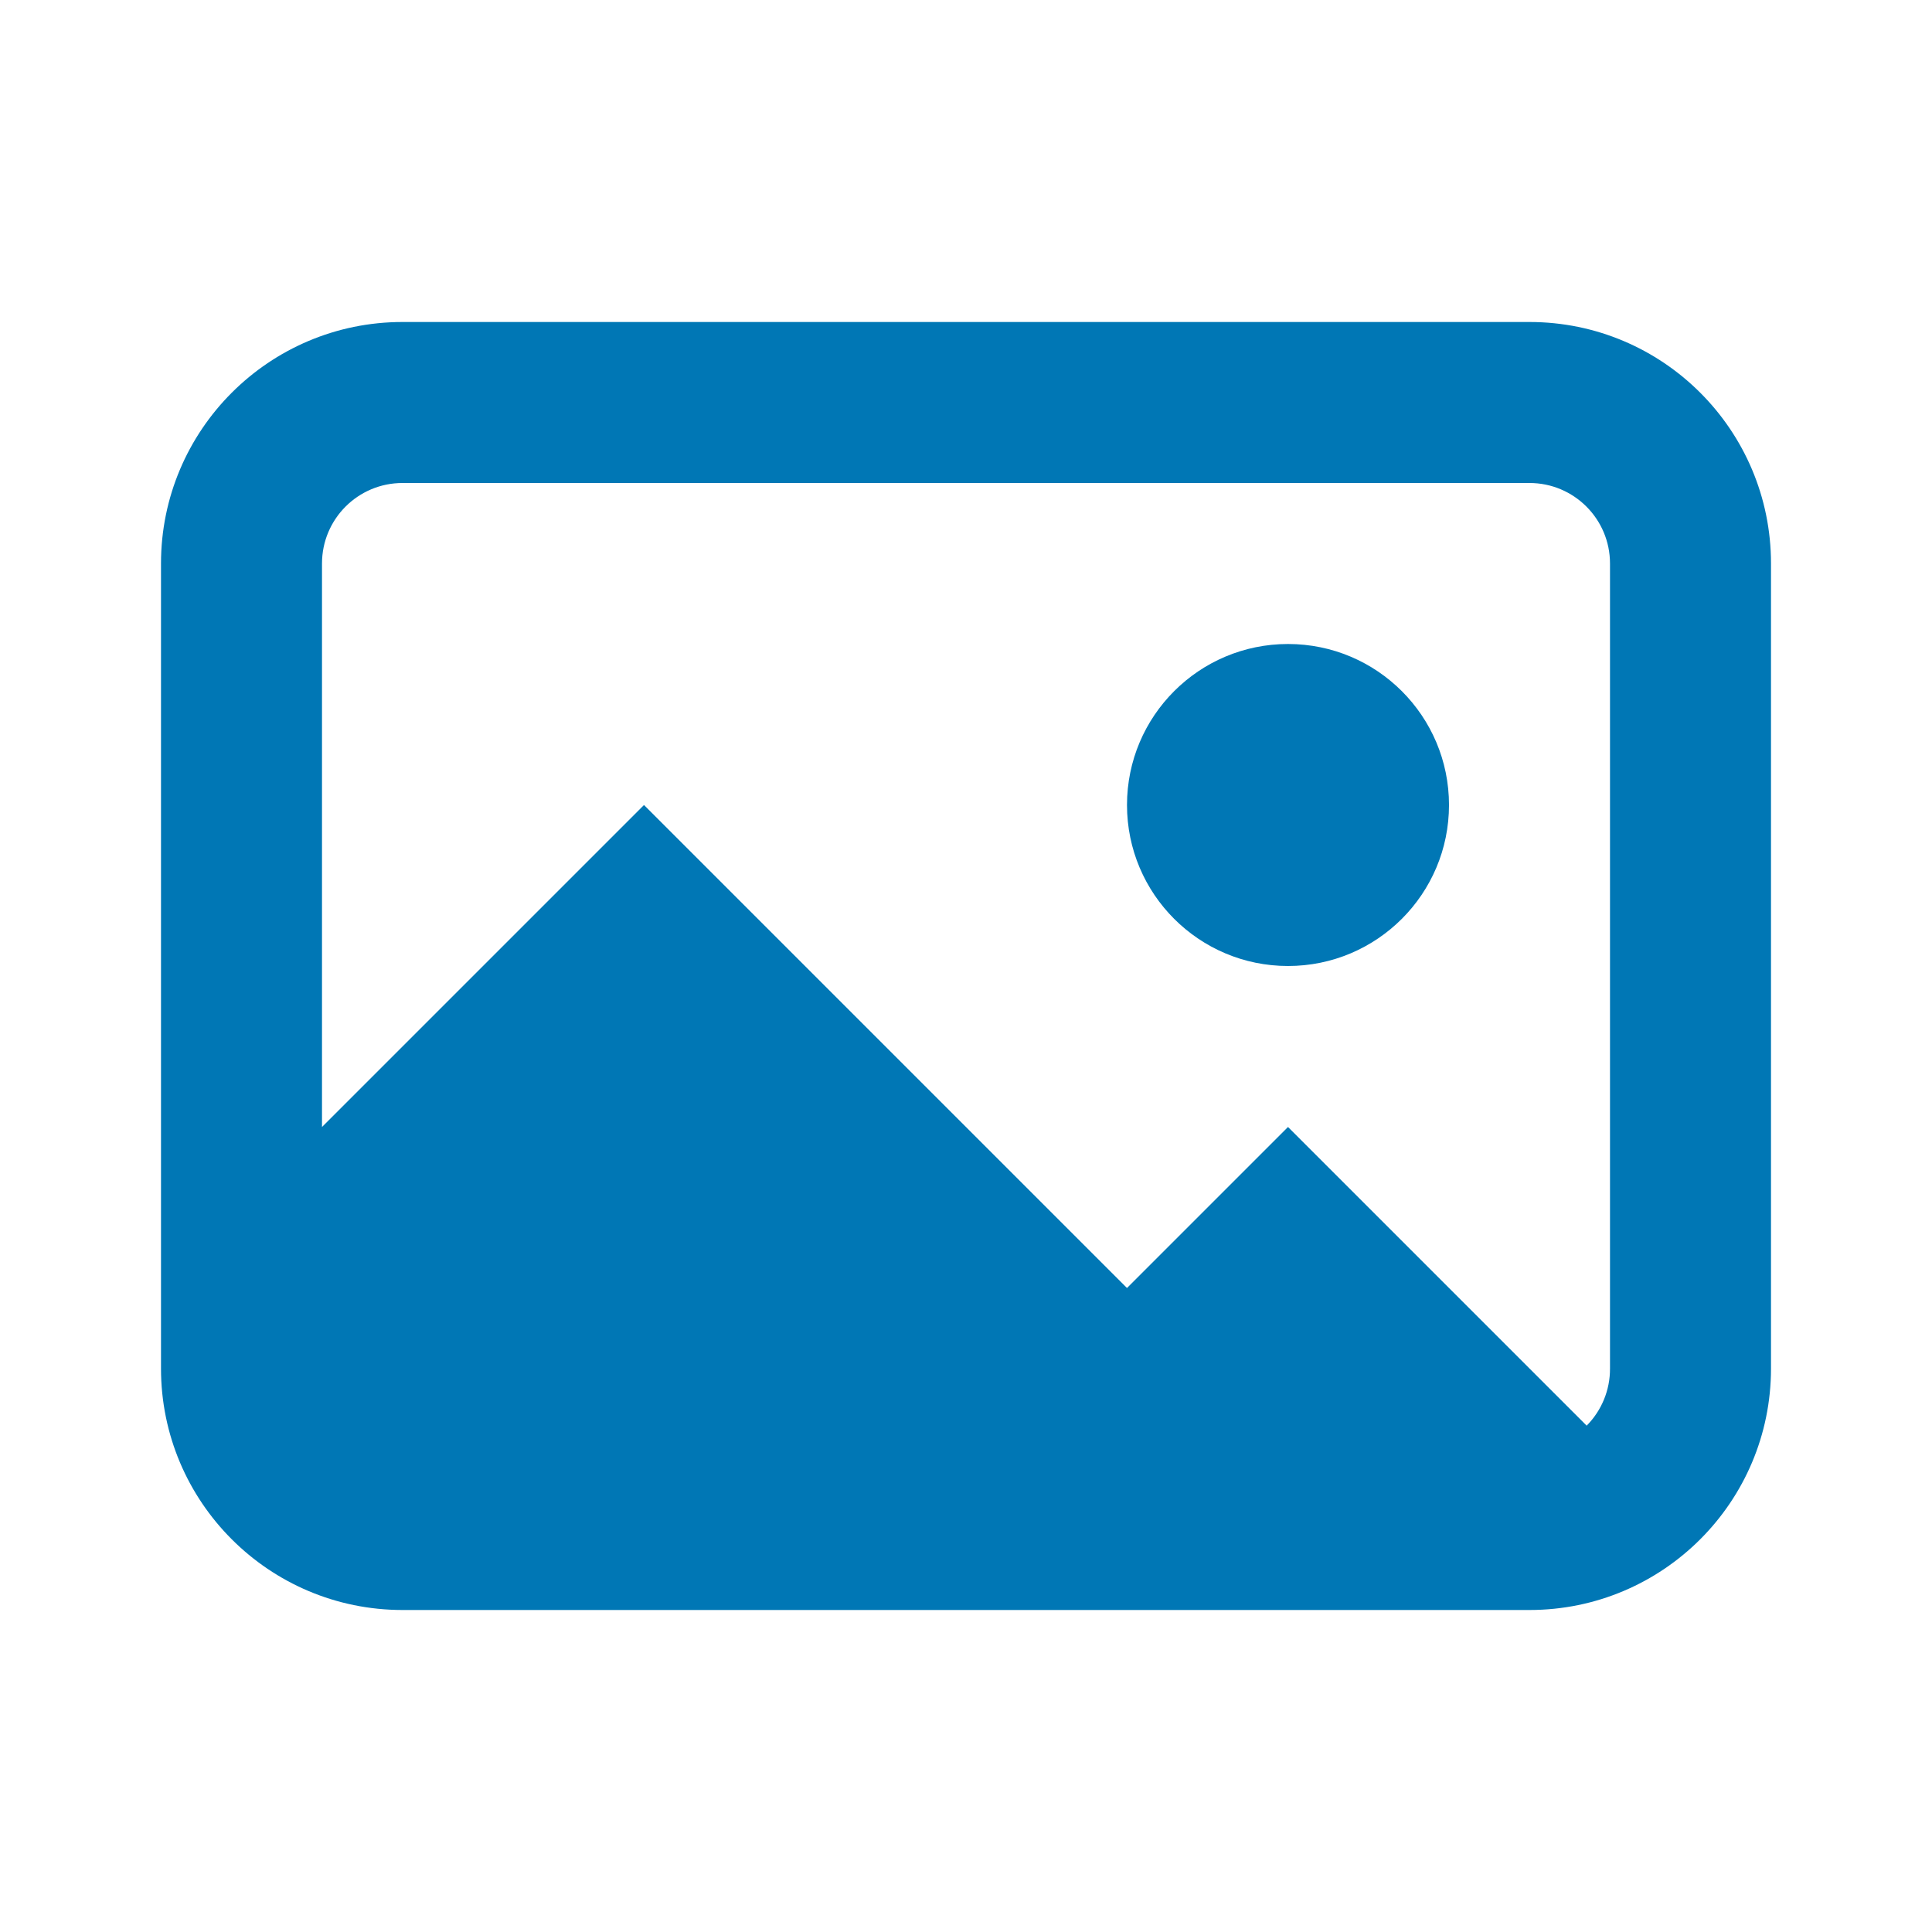
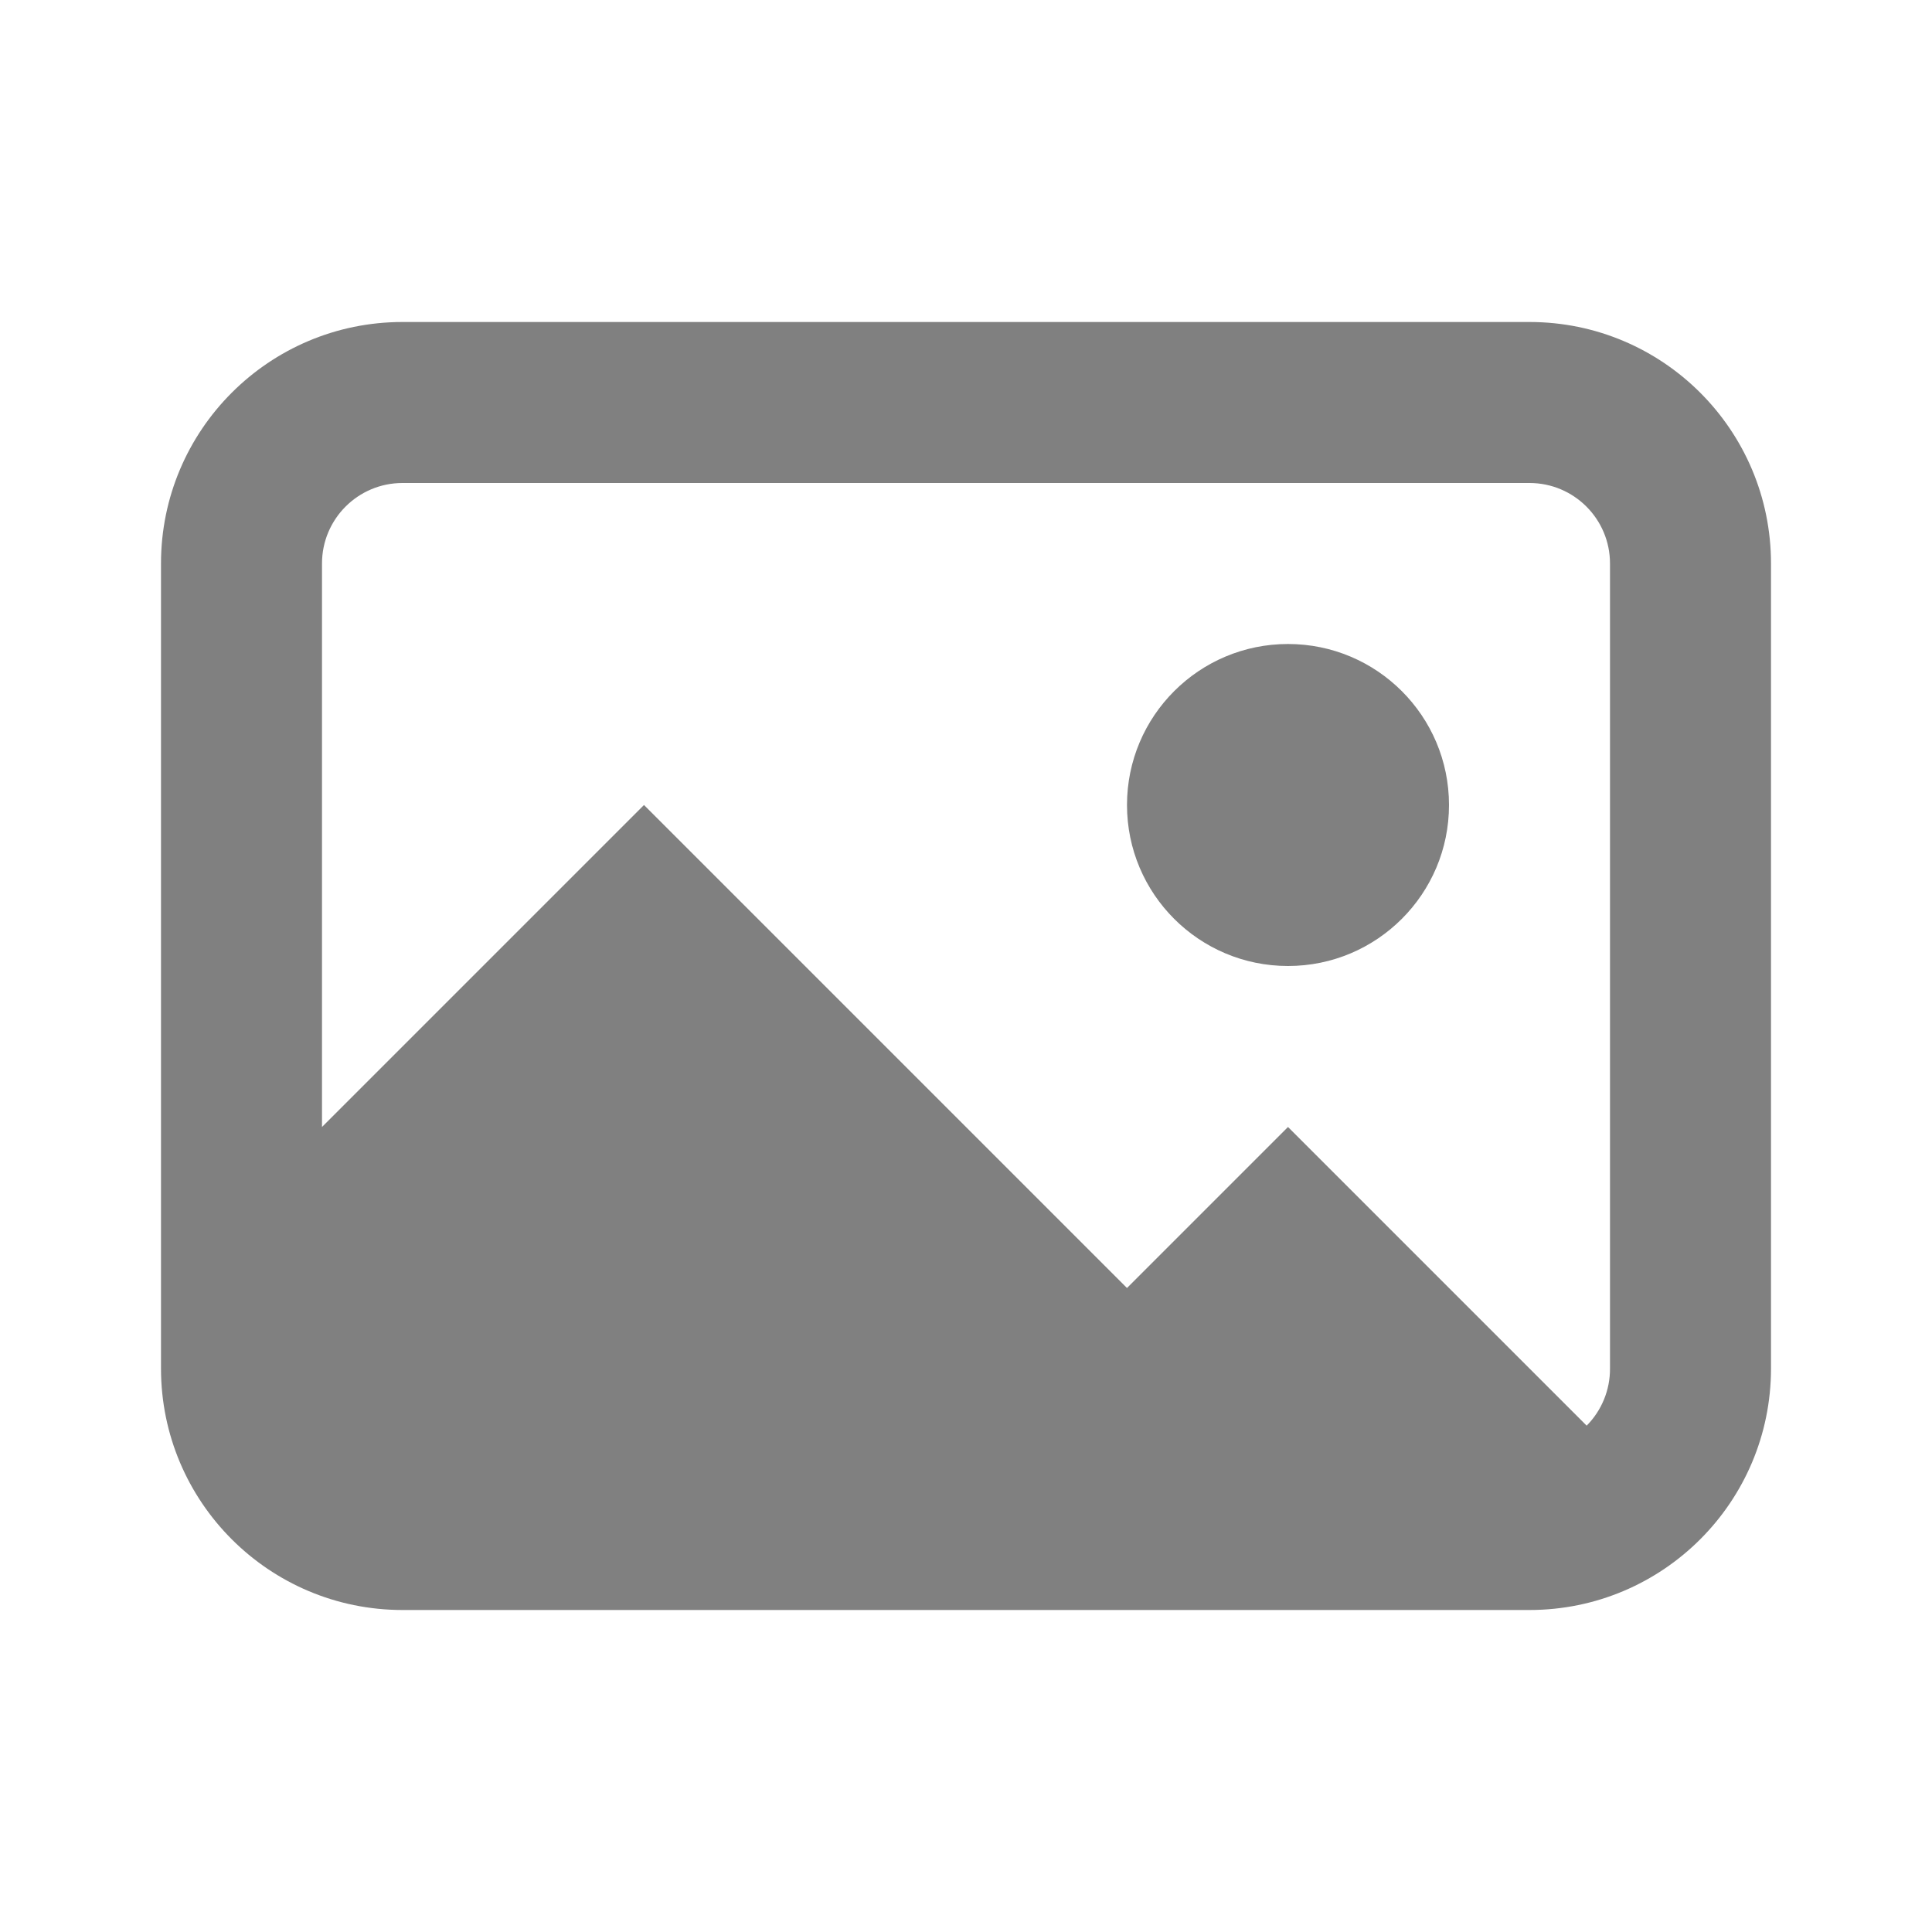
- <svg xmlns="http://www.w3.org/2000/svg" viewBox="0 0 24 24" id="image-medium" aria-hidden="true" role="none" data-supported-dps="24x24" fill="#0077B5">
+ <svg xmlns="http://www.w3.org/2000/svg" viewBox="0 0 24 24" id="image-medium" aria-hidden="true" role="none" data-supported-dps="24x24" fill="gray">
  <path d="M19 4H5a3 3 0 00-3 3v10a3 3 0 003 3h14a3 3 0 003-3V7a3 3 0 00-3-3zm1 13a1 1 0 01-.29.71L16 14l-2 2-6-6-4 4V7a1 1 0 011-1h14a1 1 0 011 1zm-2-7a2 2 0 11-2-2 2 2 0 012 2z" />
</svg>
